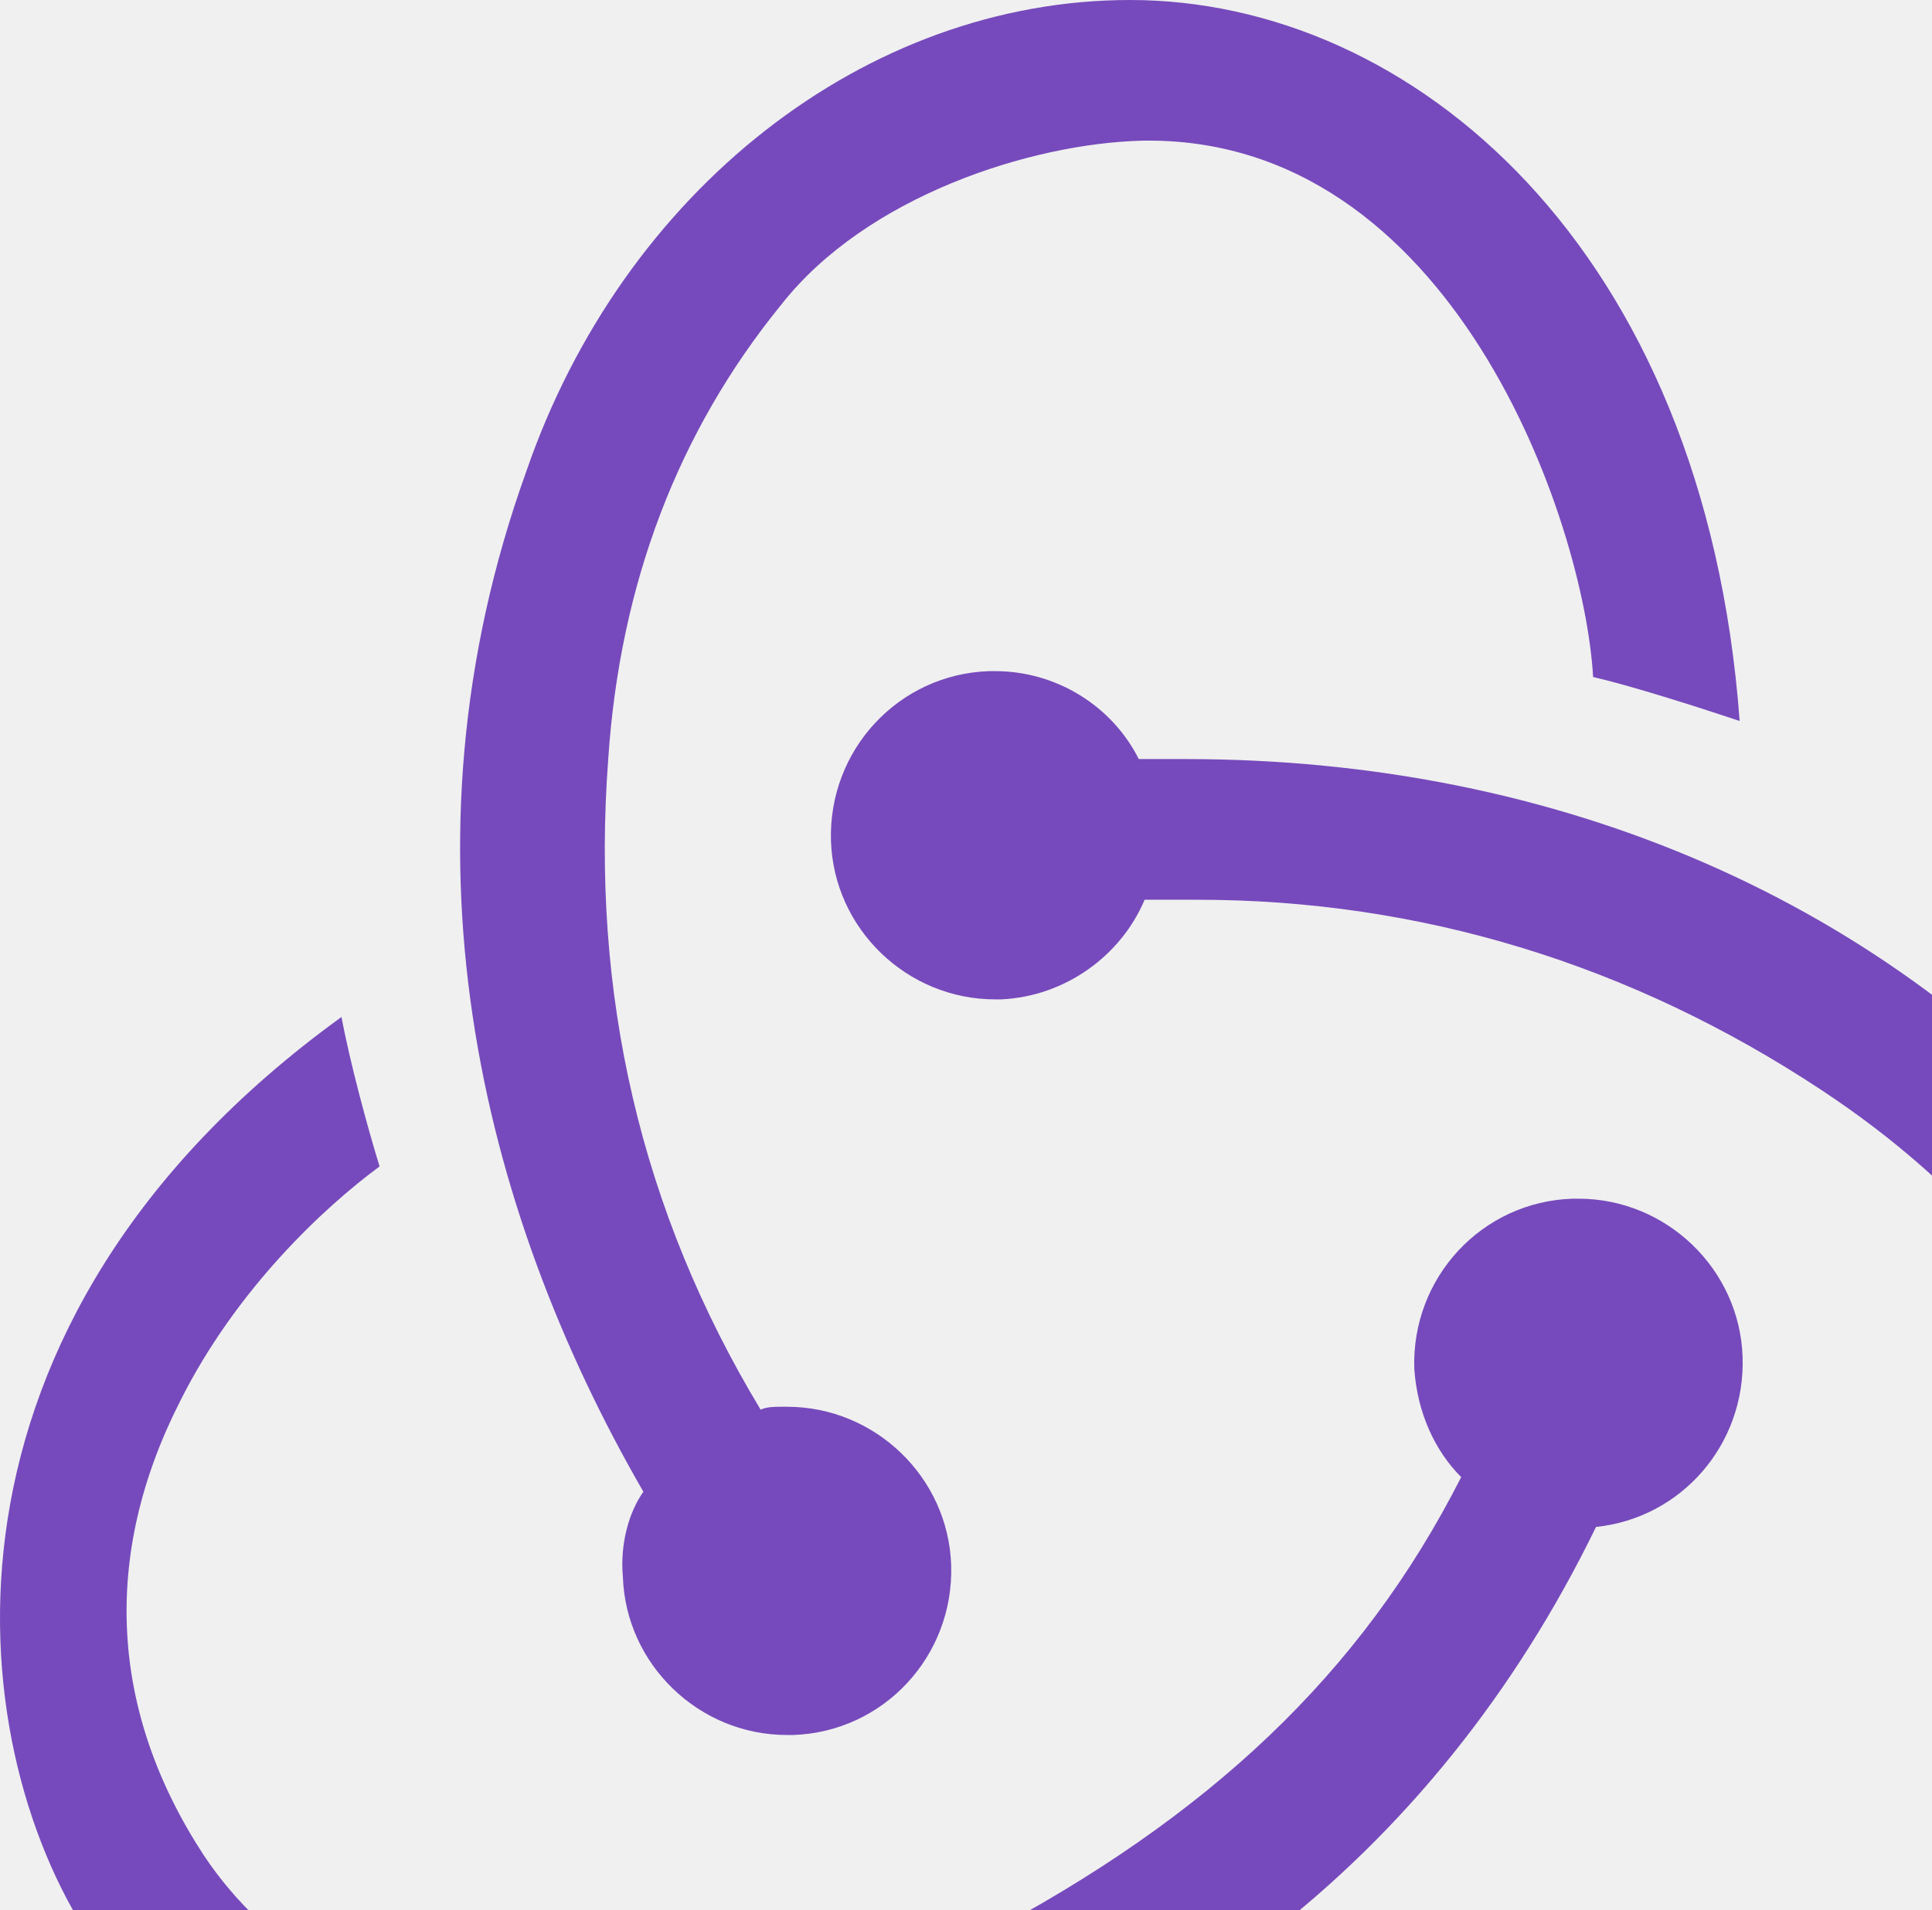
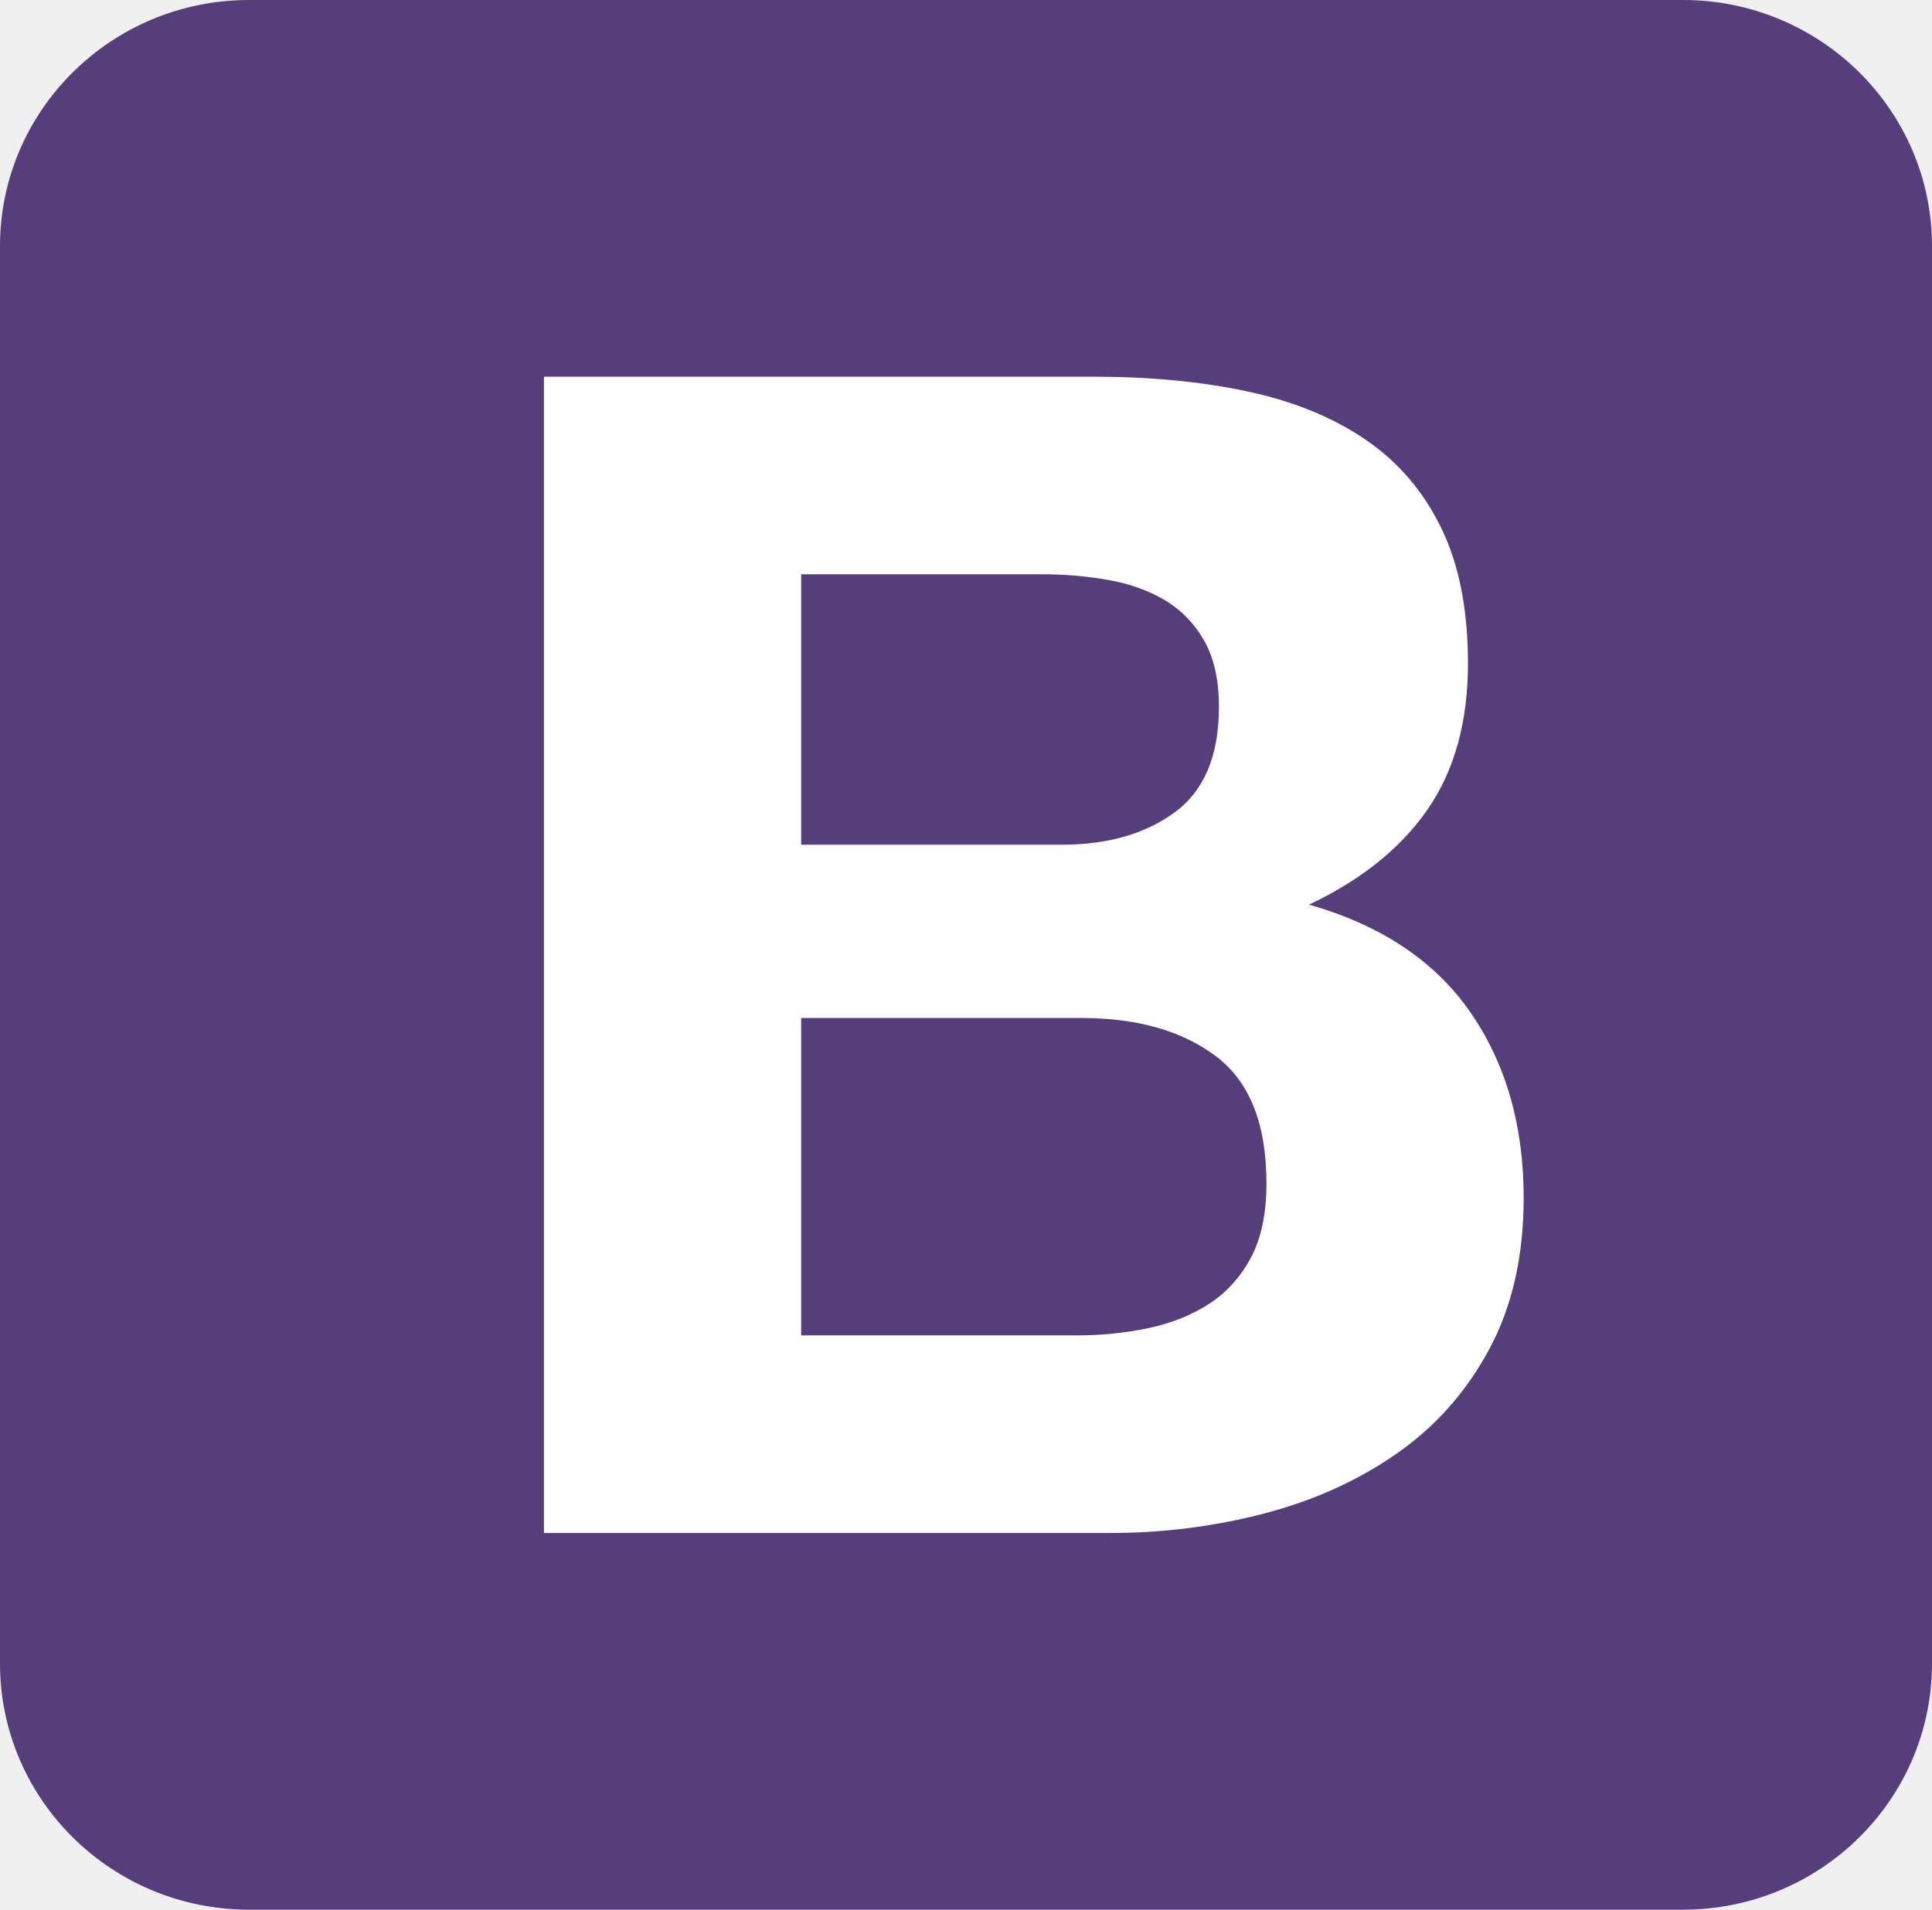
<svg xmlns="http://www.w3.org/2000/svg" width="88" height="87" viewBox="0 0 88 87" fill="none">
-   <path d="M72.697 69.563C76.569 69.162 79.506 65.824 79.373 61.818C79.239 57.813 75.901 54.609 71.896 54.609H71.629C67.49 54.742 64.286 58.214 64.419 62.352C64.553 64.355 65.354 66.091 66.555 67.293C62.016 76.239 55.073 82.781 44.659 88.255C37.583 91.993 30.24 93.329 22.897 92.394C16.889 91.593 12.216 88.923 9.278 84.516C5.006 77.974 4.606 70.897 8.211 63.821C10.748 58.748 14.752 55.009 17.289 53.14C16.755 51.404 15.954 48.467 15.554 46.331C-3.806 60.35 -1.803 79.309 4.072 88.255C8.477 94.931 17.423 99.07 27.303 99.07C29.973 99.07 32.643 98.803 35.313 98.136C52.403 94.797 65.354 84.65 72.697 69.563ZM96.195 53.007C86.048 41.123 71.095 34.581 54.005 34.581H51.869C50.668 32.178 48.131 30.575 45.327 30.575H45.06C40.921 30.709 37.717 34.18 37.85 38.32C37.984 42.325 41.322 45.529 45.327 45.529H45.594C48.531 45.396 51.068 43.527 52.136 40.99H54.539C64.686 40.99 74.299 43.927 82.978 49.668C89.653 54.075 94.46 59.816 97.13 66.759C99.4 72.366 99.266 77.841 96.863 82.514C93.125 89.59 86.85 93.462 78.572 93.462C73.231 93.462 68.158 91.86 65.487 90.658C64.019 91.993 61.348 94.129 59.479 95.465C65.221 98.135 71.095 99.604 76.703 99.604C89.52 99.604 98.999 92.528 102.604 85.451C106.476 77.707 106.209 64.355 96.195 53.007ZM28.371 71.832C28.505 75.838 31.842 79.042 35.847 79.042H36.115C40.254 78.909 43.458 75.437 43.324 71.298C43.191 67.292 39.853 64.088 35.847 64.088H35.581C35.313 64.088 34.913 64.088 34.646 64.221C29.172 55.142 26.902 45.262 27.704 34.581C28.237 26.57 30.908 19.627 35.581 13.885C39.453 8.945 46.929 6.542 52.003 6.409C66.155 6.141 72.163 23.766 72.564 30.842C74.299 31.243 77.237 32.178 79.239 32.845C77.637 11.216 64.286 0 51.469 0C39.452 0 28.371 8.679 23.965 21.496C17.823 38.587 21.829 55.009 29.305 67.96C28.638 68.895 28.237 70.364 28.371 71.832V71.832Z" fill="#764ABC" />
+   <g clip-path="url(#clip0_55109_624)">
+     <path d="M0 75.782C0 81.978 5.08 87 11.347 87H76.653C82.92 87 88 81.977 88 75.782V11.218C88 5.022 82.92 0 76.653 0H11.347C5.08 0 0 5.023 0 11.218V75.782V75.782Z" fill="#563D7C" />
+     <path d="M36.492 38.483V26.163H47.461C48.506 26.163 49.513 26.249 50.483 26.421C51.453 26.593 52.312 26.9 53.058 27.343C53.804 27.786 54.401 28.401 54.849 29.188C55.297 29.975 55.521 30.983 55.521 32.212C55.521 34.425 54.849 36.024 53.506 37.008C52.163 37.992 50.446 38.483 48.357 38.483H36.492ZM24.776 17.162V69.838H50.596C52.983 69.838 55.309 69.543 57.573 68.953C59.837 68.362 61.851 67.453 63.617 66.223C65.383 64.993 66.789 63.407 67.834 61.465C68.879 59.522 69.401 57.222 69.401 54.566C69.401 51.271 68.592 48.455 66.975 46.119C65.359 43.783 62.908 42.147 59.625 41.213C62.013 40.082 63.816 38.631 65.035 36.86C66.254 35.09 66.864 32.877 66.864 30.22C66.864 27.761 66.453 25.696 65.632 24.023C64.811 22.351 63.655 21.011 62.162 20.003C60.67 18.994 58.879 18.269 56.789 17.826C54.7 17.383 52.386 17.162 49.849 17.162H24.776ZM36.492 60.837V46.377H49.252C51.789 46.377 53.829 46.955 55.372 48.111C56.914 49.267 57.685 51.197 57.685 53.902C57.685 55.28 57.449 56.411 56.976 57.296C56.503 58.181 55.869 58.882 55.073 59.399C54.277 59.915 53.356 60.284 52.312 60.505C51.267 60.726 50.173 60.837 49.028 60.837H36.492Z" fill="white" />
+   </g>
+   <defs>
+     <clipPath id="clip0_55109_624">
+       <rect width="88" height="87" fill="white" />
+     </clipPath>
+   </defs>
</svg>
